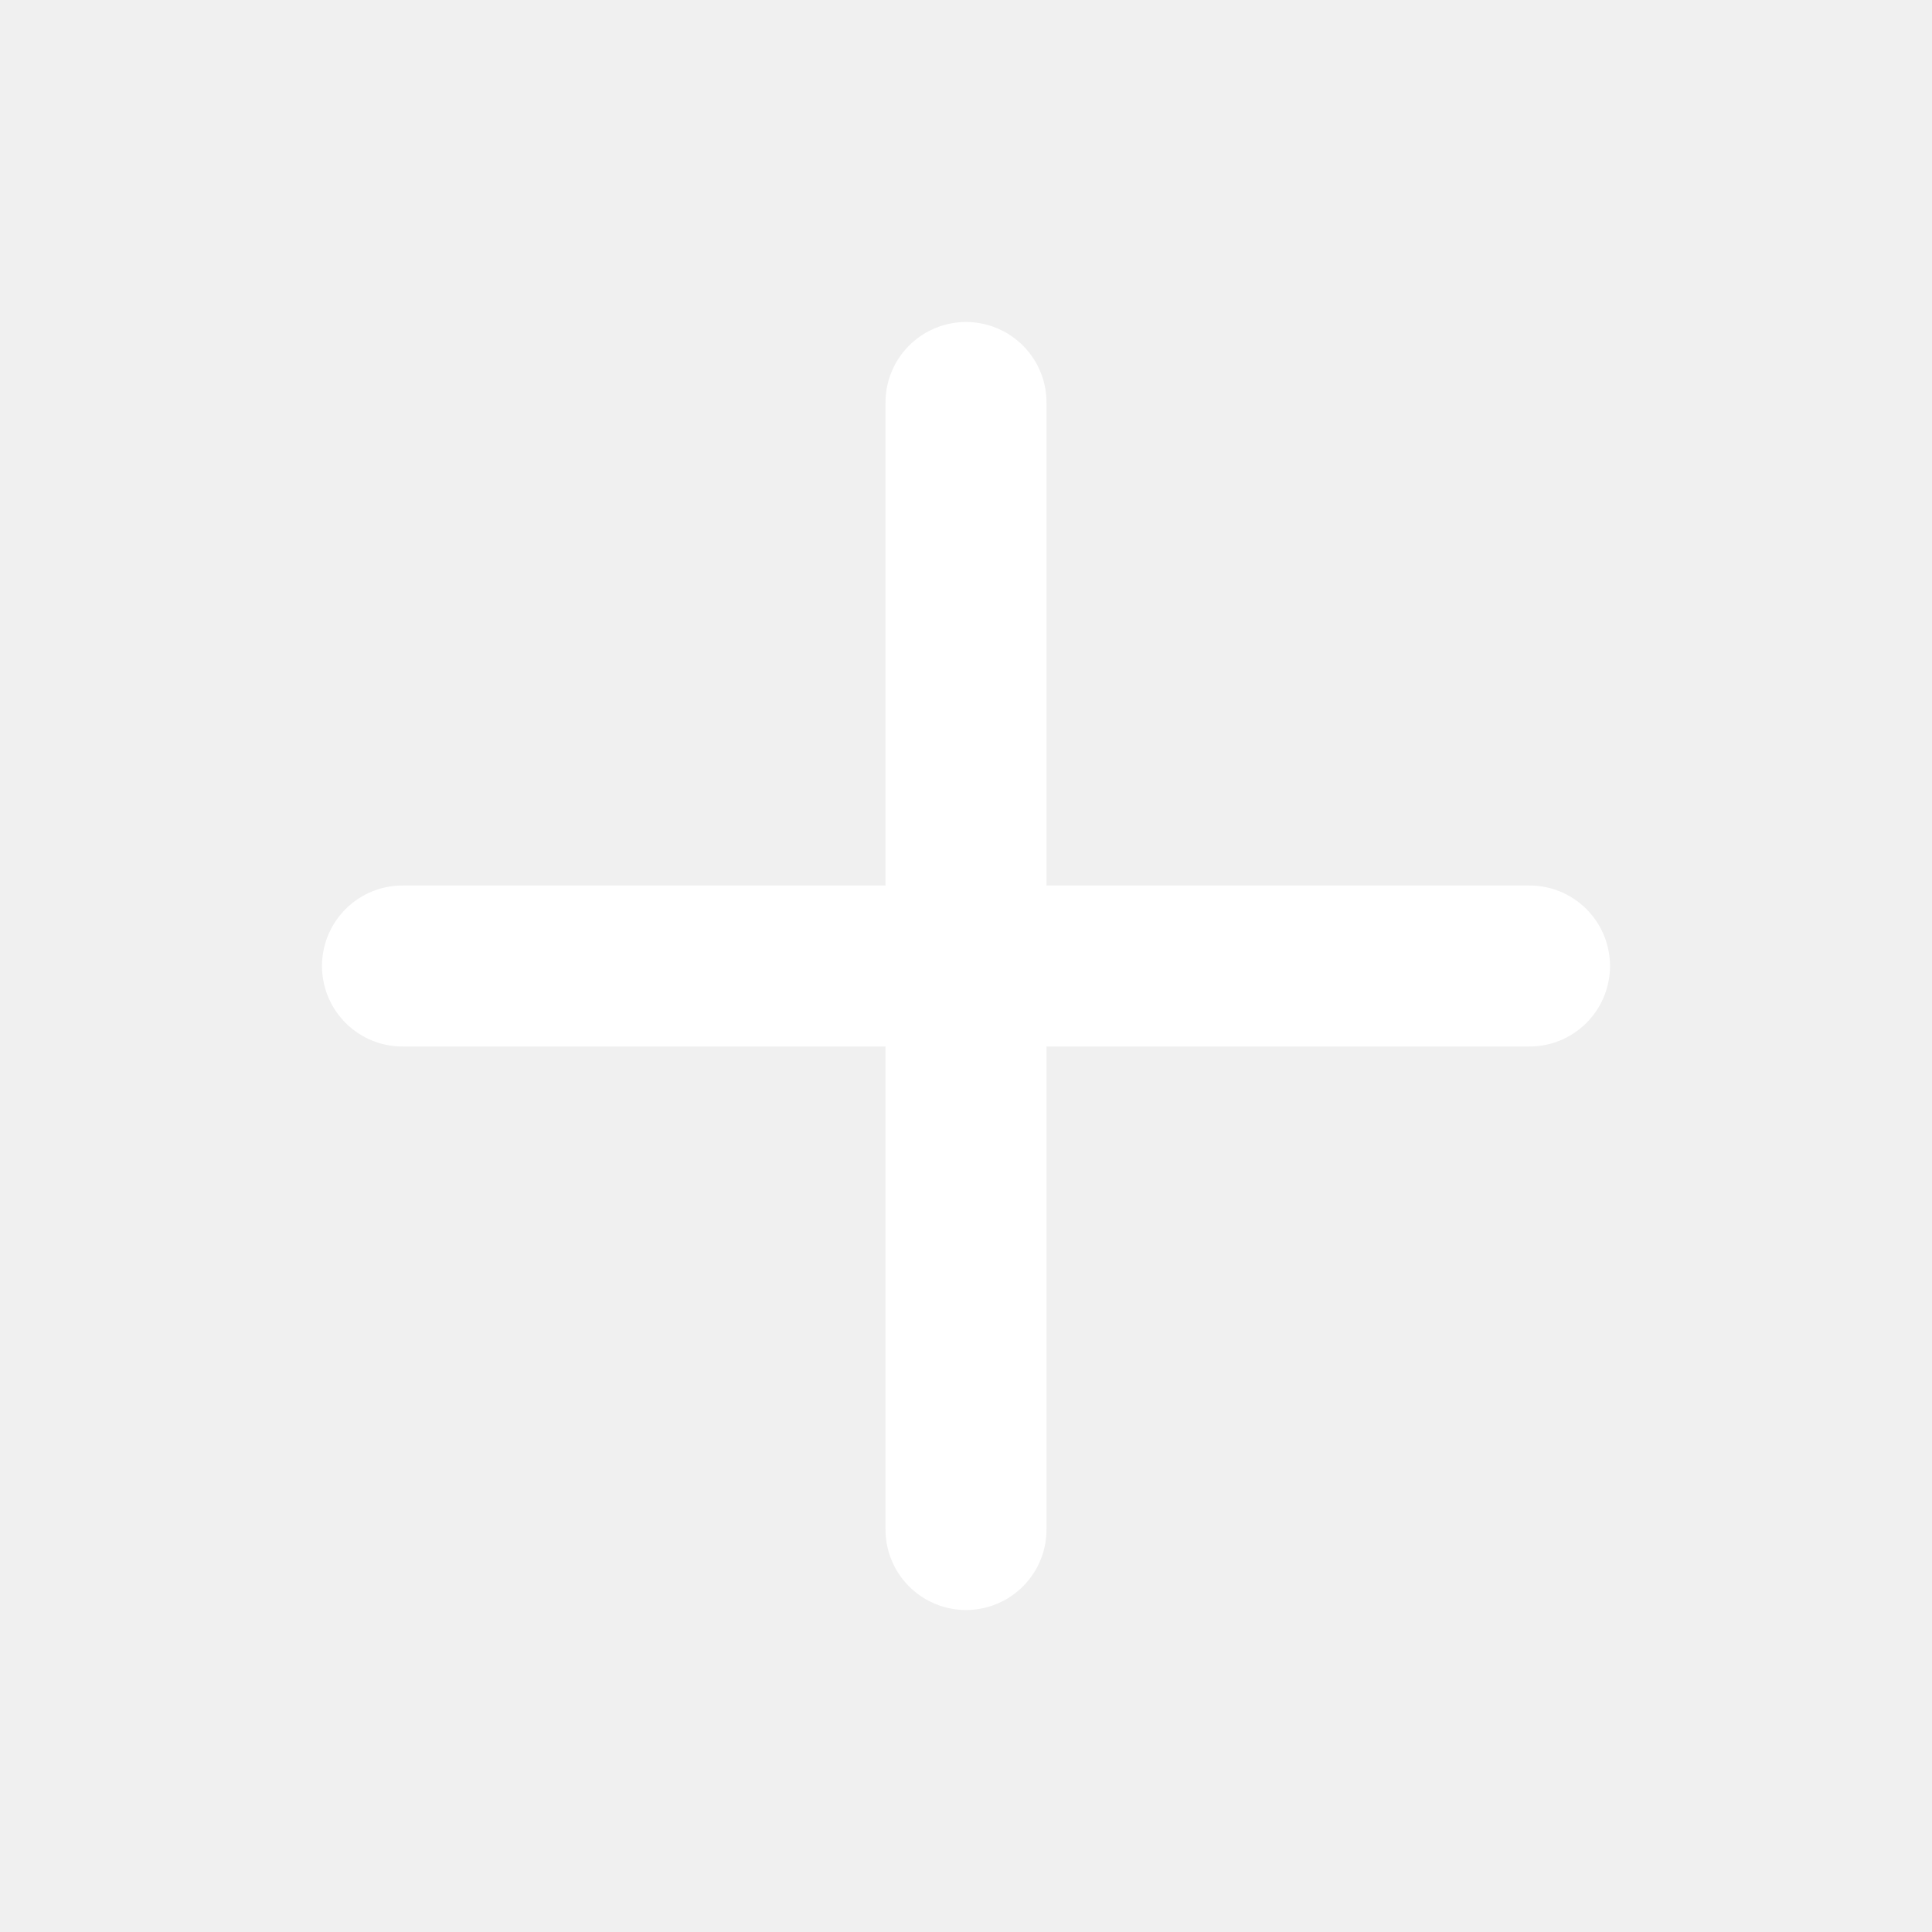
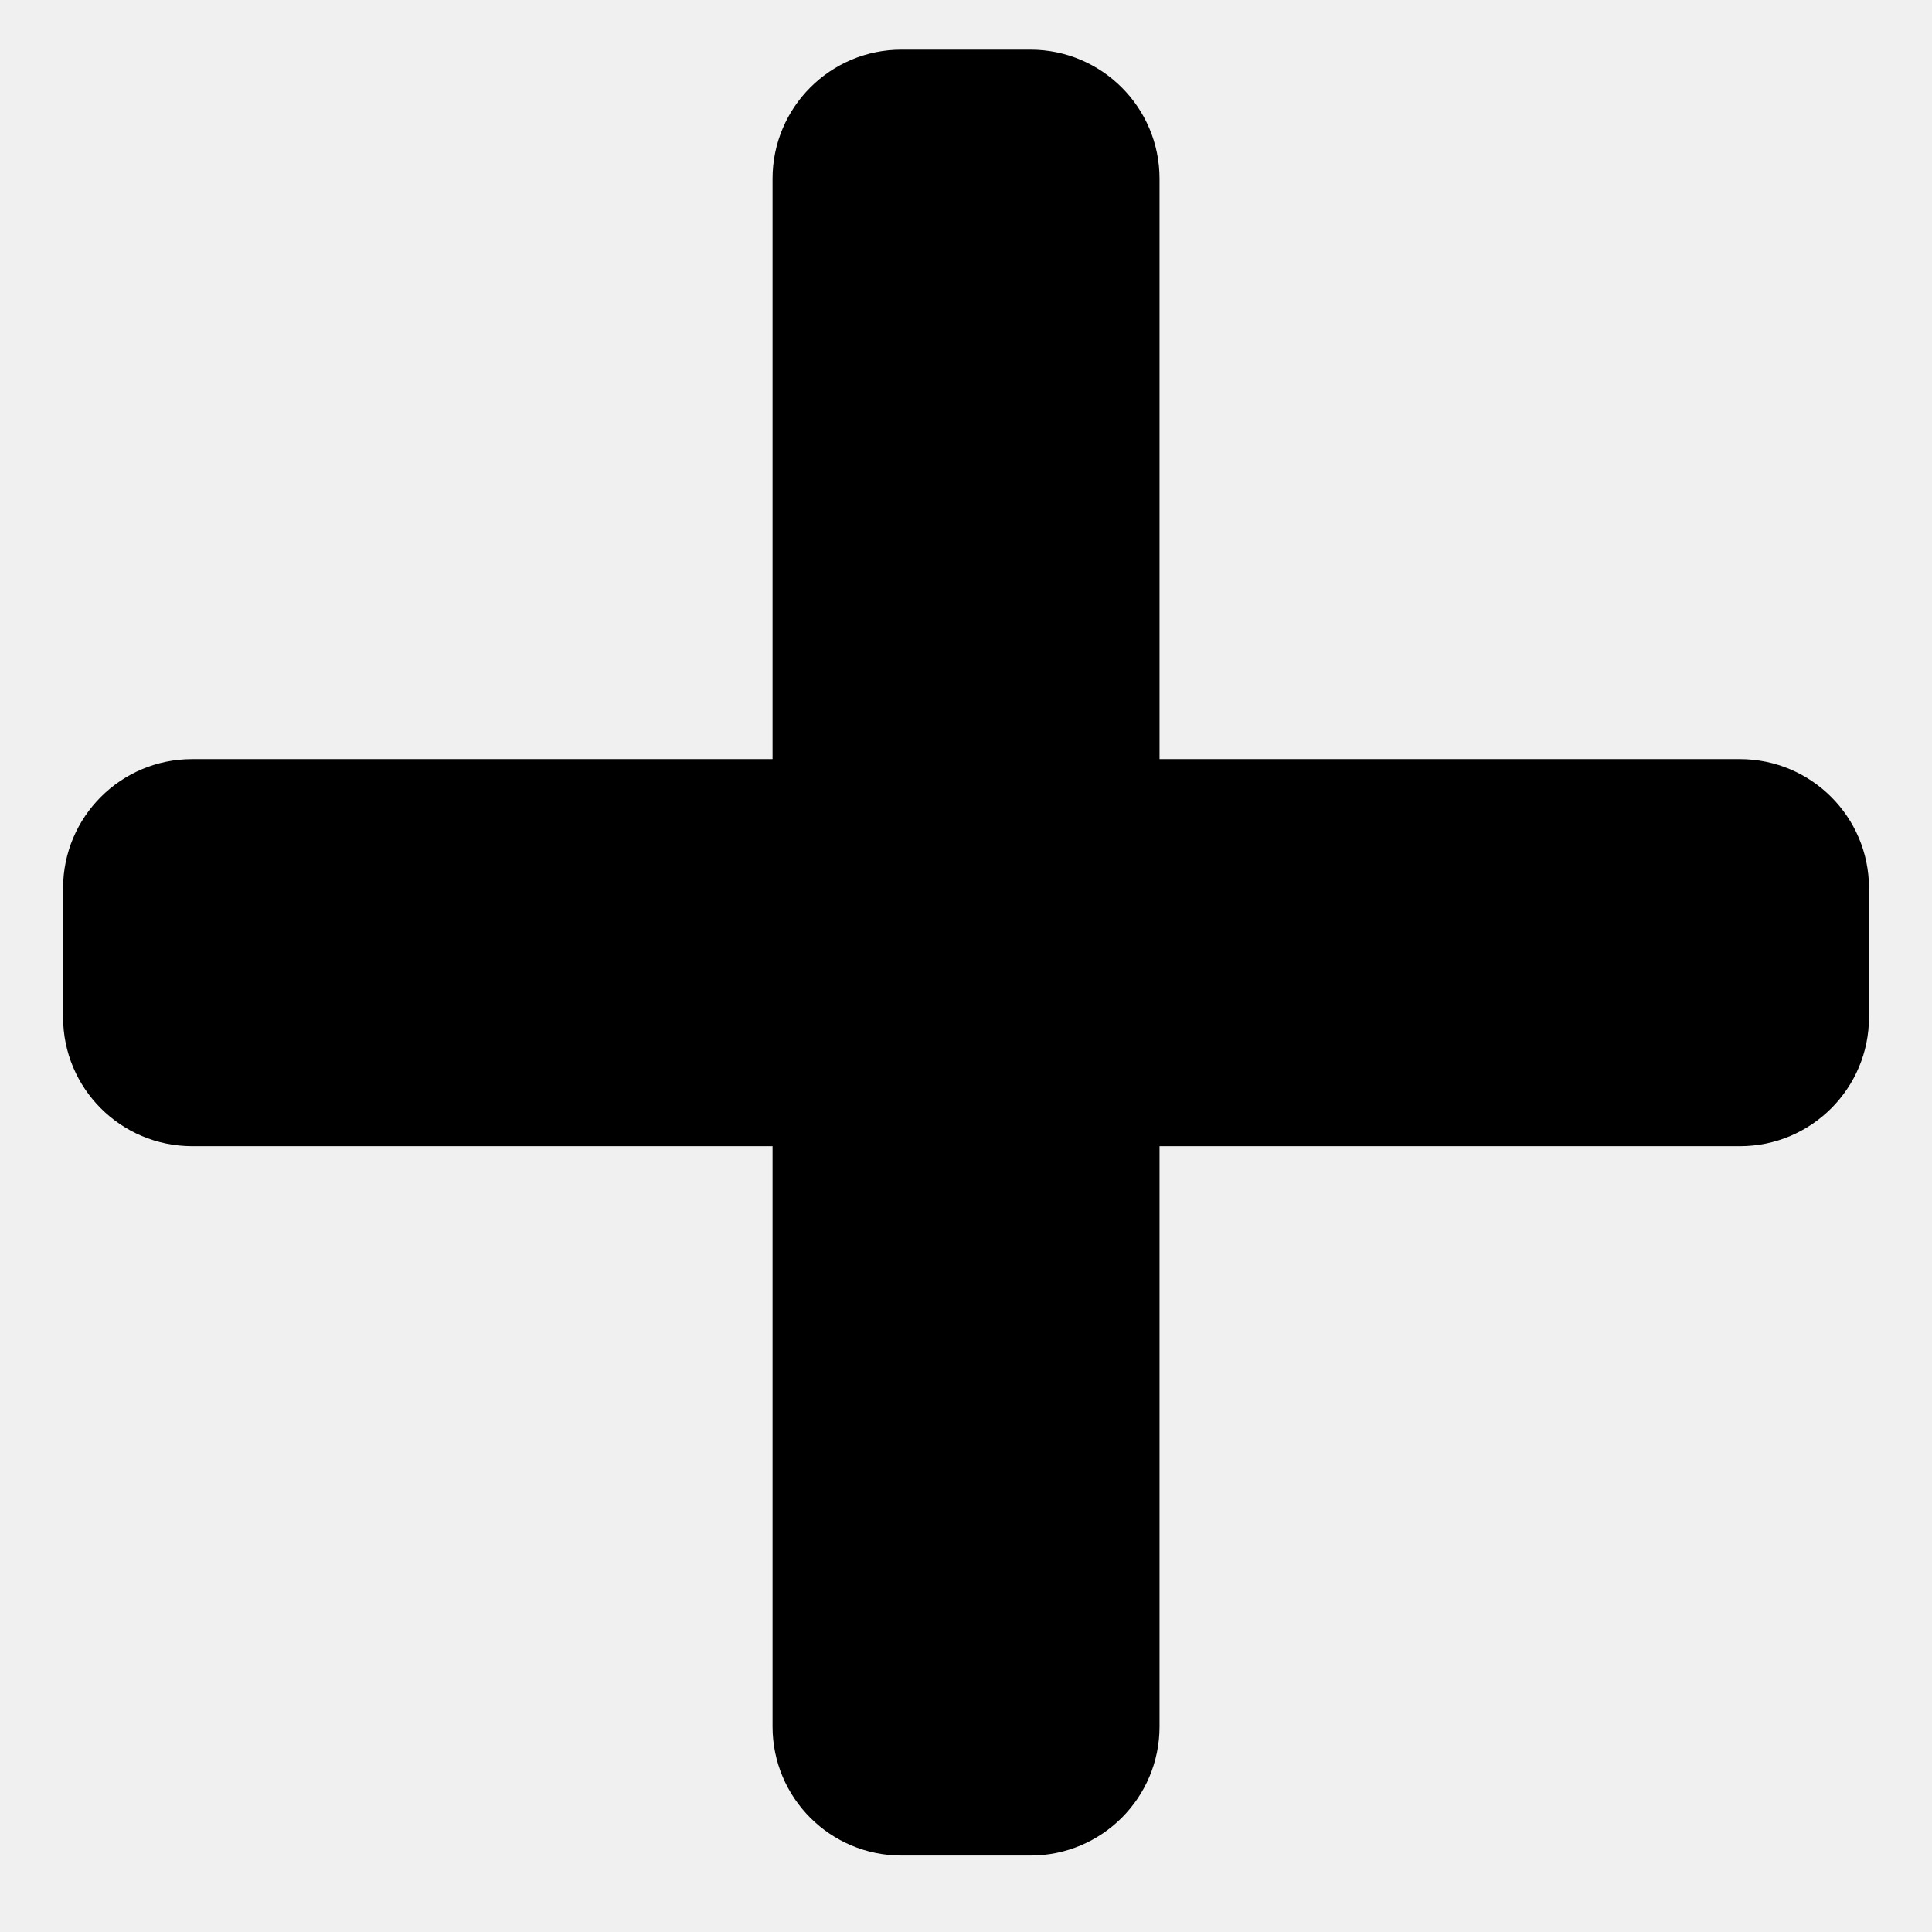
- <svg xmlns="http://www.w3.org/2000/svg" width="24" height="24" viewBox="0 0 24 24" fill="none" stroke="white" stroke-width="2" stroke-linecap="round" stroke-linejoin="round" class="feather feather-plus">
-   <line x1="12" y1="5" x2="12" y2="19" />
-   <line x1="5" y1="12" x2="19" y2="12" />
+ <svg xmlns="http://www.w3.org/2000/svg" width="23" height="23" viewBox="0 0 23 23" fill="none">
+   <path d="M13.804 9.037V2.127C13.804 1.279 13.117 0.592 12.268 0.591L10.732 0.591C9.884 0.591 9.197 1.279 9.197 2.127L9.197 9.037L2.287 9.037C1.439 9.037 0.751 9.725 0.751 10.573L0.751 12.109C0.751 12.957 1.438 13.644 2.287 13.645L9.197 13.645L9.197 20.555C9.197 21.403 9.884 22.09 10.732 22.09L12.268 22.09C13.116 22.09 13.804 21.403 13.804 20.555L13.804 13.645H20.714C21.562 13.645 22.25 12.957 22.25 12.109V10.573C22.25 9.725 21.562 9.038 20.714 9.037H13.804Z" fill="black" />
</svg>
